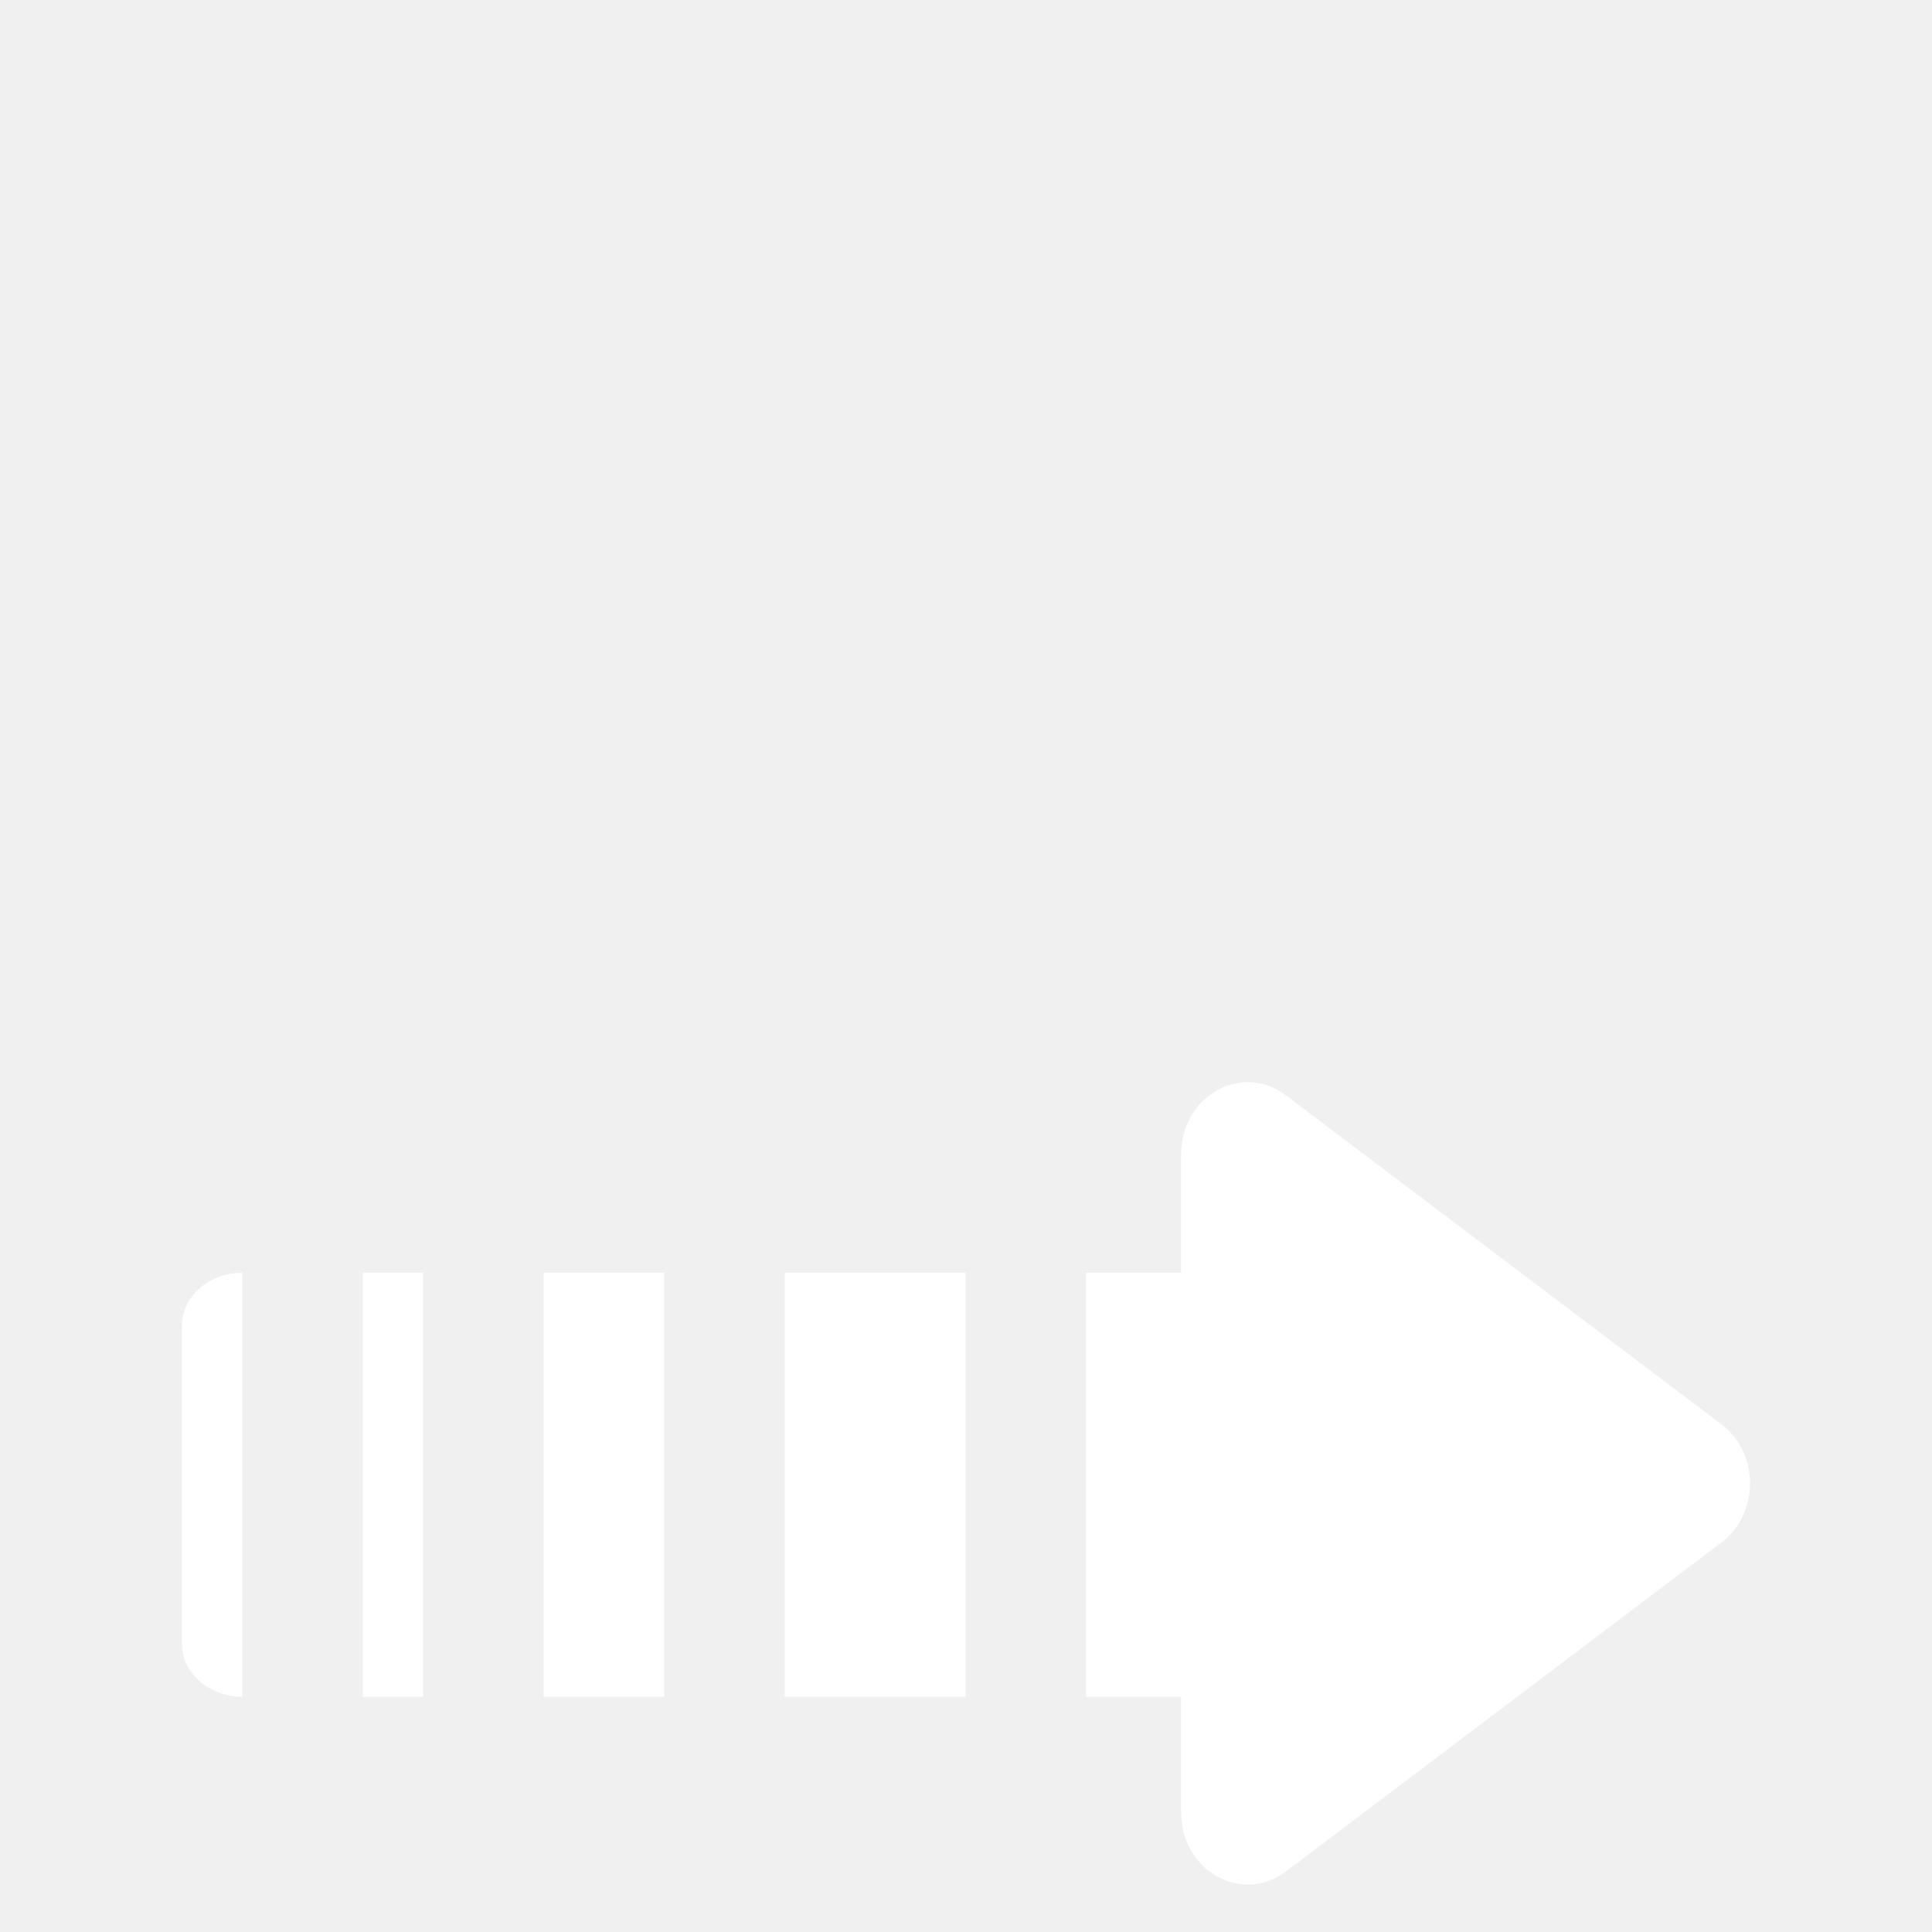
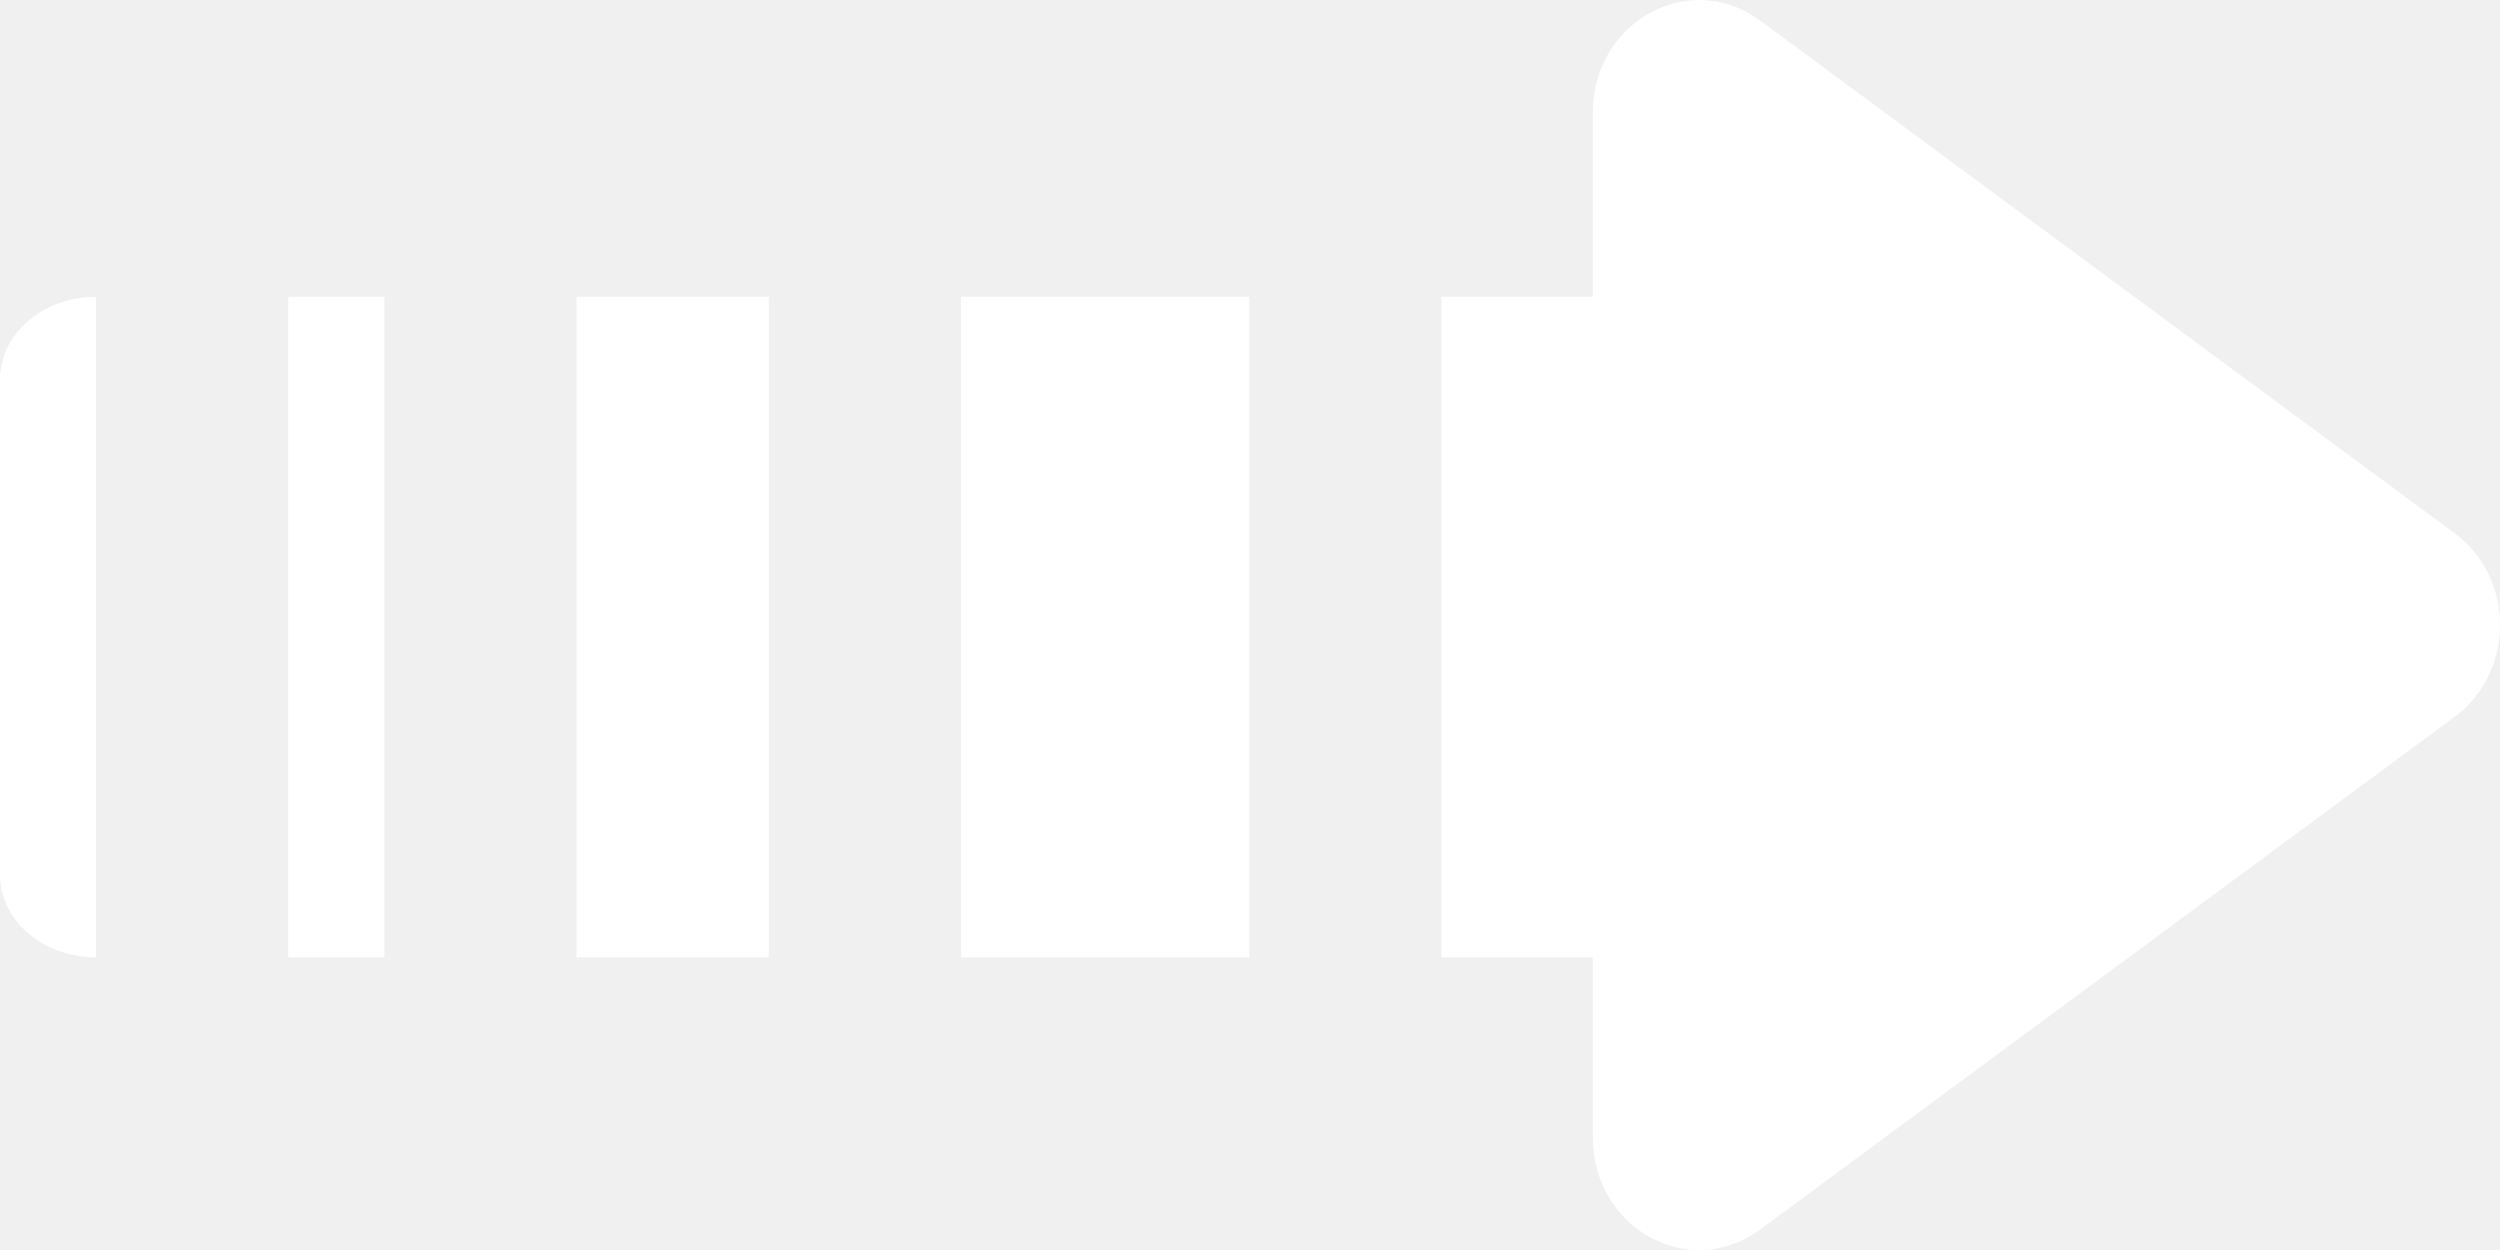
- <svg xmlns="http://www.w3.org/2000/svg" id="glyphicons-arrows" viewBox="0 0 32 32" version="1.1">
+ <svg xmlns="http://www.w3.org/2000/svg" id="glyphicons-arrows" viewBox="0 0 32 16" version="1.1" width="32" height="16">
  <defs id="defs1" />
-   <path id="rightwards-then-curving-south-west-nav-arrow" d="m -25.372,-23.479 6.843,6.843 v -4.172 a 1,1 0 0 1 1,-1 h 2 a 1,1 0 0 1 1,1 v 10 a 1,1 0 0 1 -1,1 h -10 a 1,1 0 0 1 -1,-1 v -2 a 1,1 0 0 1 1,-1 h 4.172 l -6.986,-6.986 a 3.074,3.074 0 0 0 -3.212,-0.763 2.926,2.926 0 0 0 -1.974,2.821 v 7.929 a 1,1 0 0 1 -1,1 h -2 a 1,1 0 0 1 -1,-1 v -7.929 a 6.886,6.886 0 0 1 4.099,-6.371 7.261,7.261 0 0 1 8.058,1.629 z" />
-   <path id="heavy-dashed-triangle-headed-rightwards-arrow" d="m -25.703,-14.302 -7.047,4.752 a 1.07,0.722 0 0 1 -1.827,-0.51 v -1.866 h -2.14 v -5.773 h 2.14 v -1.866 a 1.07,0.722 0 0 1 1.827,-0.51 l 7.047,4.752 a 1.07,0.721 0 0 1 0,1.02 z m -20.643,2.376 h 2.14 v -5.773 h -2.14 z m -3.21,0 h 1.07 v -5.773 H -49.556 Z m 7.49,0 h 3.21 v -5.773 h -3.21 z m -10.7,-5.051 v 4.329 a 1.07,0.722 0 0 0 1.07,0.722 v -5.773 a 1.07,0.722 0 0 0 -1.07,0.722 z" style="stroke-width:0.879" />
-   <path id="clockwise-top-semicircle-arrow" d="m -12.369,-9.778 -5.307,5 a 1.059,0.997 0 0 1 -1.501,0 l -5.307,-5 a 1.061,1 0 0 1 1.501,-1.414 l 3.495,3.293 v -3.086 a 7.96,7.5 0 0 0 -15.92,0 v 4.5 a 1.061,1 0 0 1 -2.123,0 v -4.5 a 10.082,9.5 0 0 1 20.165,0 v 3.086 l 3.495,-3.293 a 1.061,1 0 0 1 1.501,1.414 z" style="stroke-width:1.03" />
-   <path id="heavy-dashed-triangle-headed-rightwards-arrow-7" d="m 19.985,28.103 h -1.997 v -7.022 h 1.997 z m -10.981,0 h 1.997 v -7.022 h -1.997 z m -2.995,0 h 0.998 v -7.022 h -0.998 z m 6.988,0 h 2.995 V 21.081 H 12.997 Z M 3.014,21.958 v 5.267 c 3.3e-5,0.485 0.447,0.878 0.998,0.878 v -7.022 c -0.551,-10e-6 -0.998,0.393 -0.998,0.878 z" style="stroke-width:0.936;fill:#ffffff;fill-opacity:1" />
-   <path d="m 28.516,25.545 -7.217,5.452 c -0.731,0.553 -1.736,-0.012 -1.736,-0.975 v -2.476 -5.953 -2.476 c -2e-6,-0.963 1.005,-1.528 1.736,-0.975 l 7.217,5.452 c 0.627,0.474 0.627,1.477 0,1.951 z" style="stroke-width:1.146;fill:#ffffff;fill-opacity:1" id="path1" />
+   <path id="heavy-dashed-triangle-headed-rightwards-arrow-7" d="M 20.91,12.254 H 18.45 V 3.799 h 2.46 z m -13.53,0 H 9.84 V 3.799 H 7.38 Z m -3.69,0 H 4.92 V 3.799 H 3.69 Z m 8.61,0 h 3.69 V 3.799 H 12.3 Z M 2.0003893e-7,4.856 V 11.197 C 4.0858299e-5,11.781 0.551,12.254 1.23,12.254 V 3.799 C 0.551,3.799 -1.2120646e-5,4.272 2.0003893e-7,4.856 Z" style="fill:#ffffff;fill-opacity:1;stroke-width:1.14" />
+   <path d="m 31.42,9.175 -8.892,6.564 c -0.901,0.665 -2.139,-0.014 -2.139,-1.174 V 11.584 4.417 1.436 c -2e-6,-1.16 1.238,-1.839 2.139,-1.174 l 8.892,6.564 c 0.773,0.571 0.773,1.778 0,2.349 z" style="fill:#ffffff;fill-opacity:1;stroke-width:1.396" id="path1" />
</svg>
